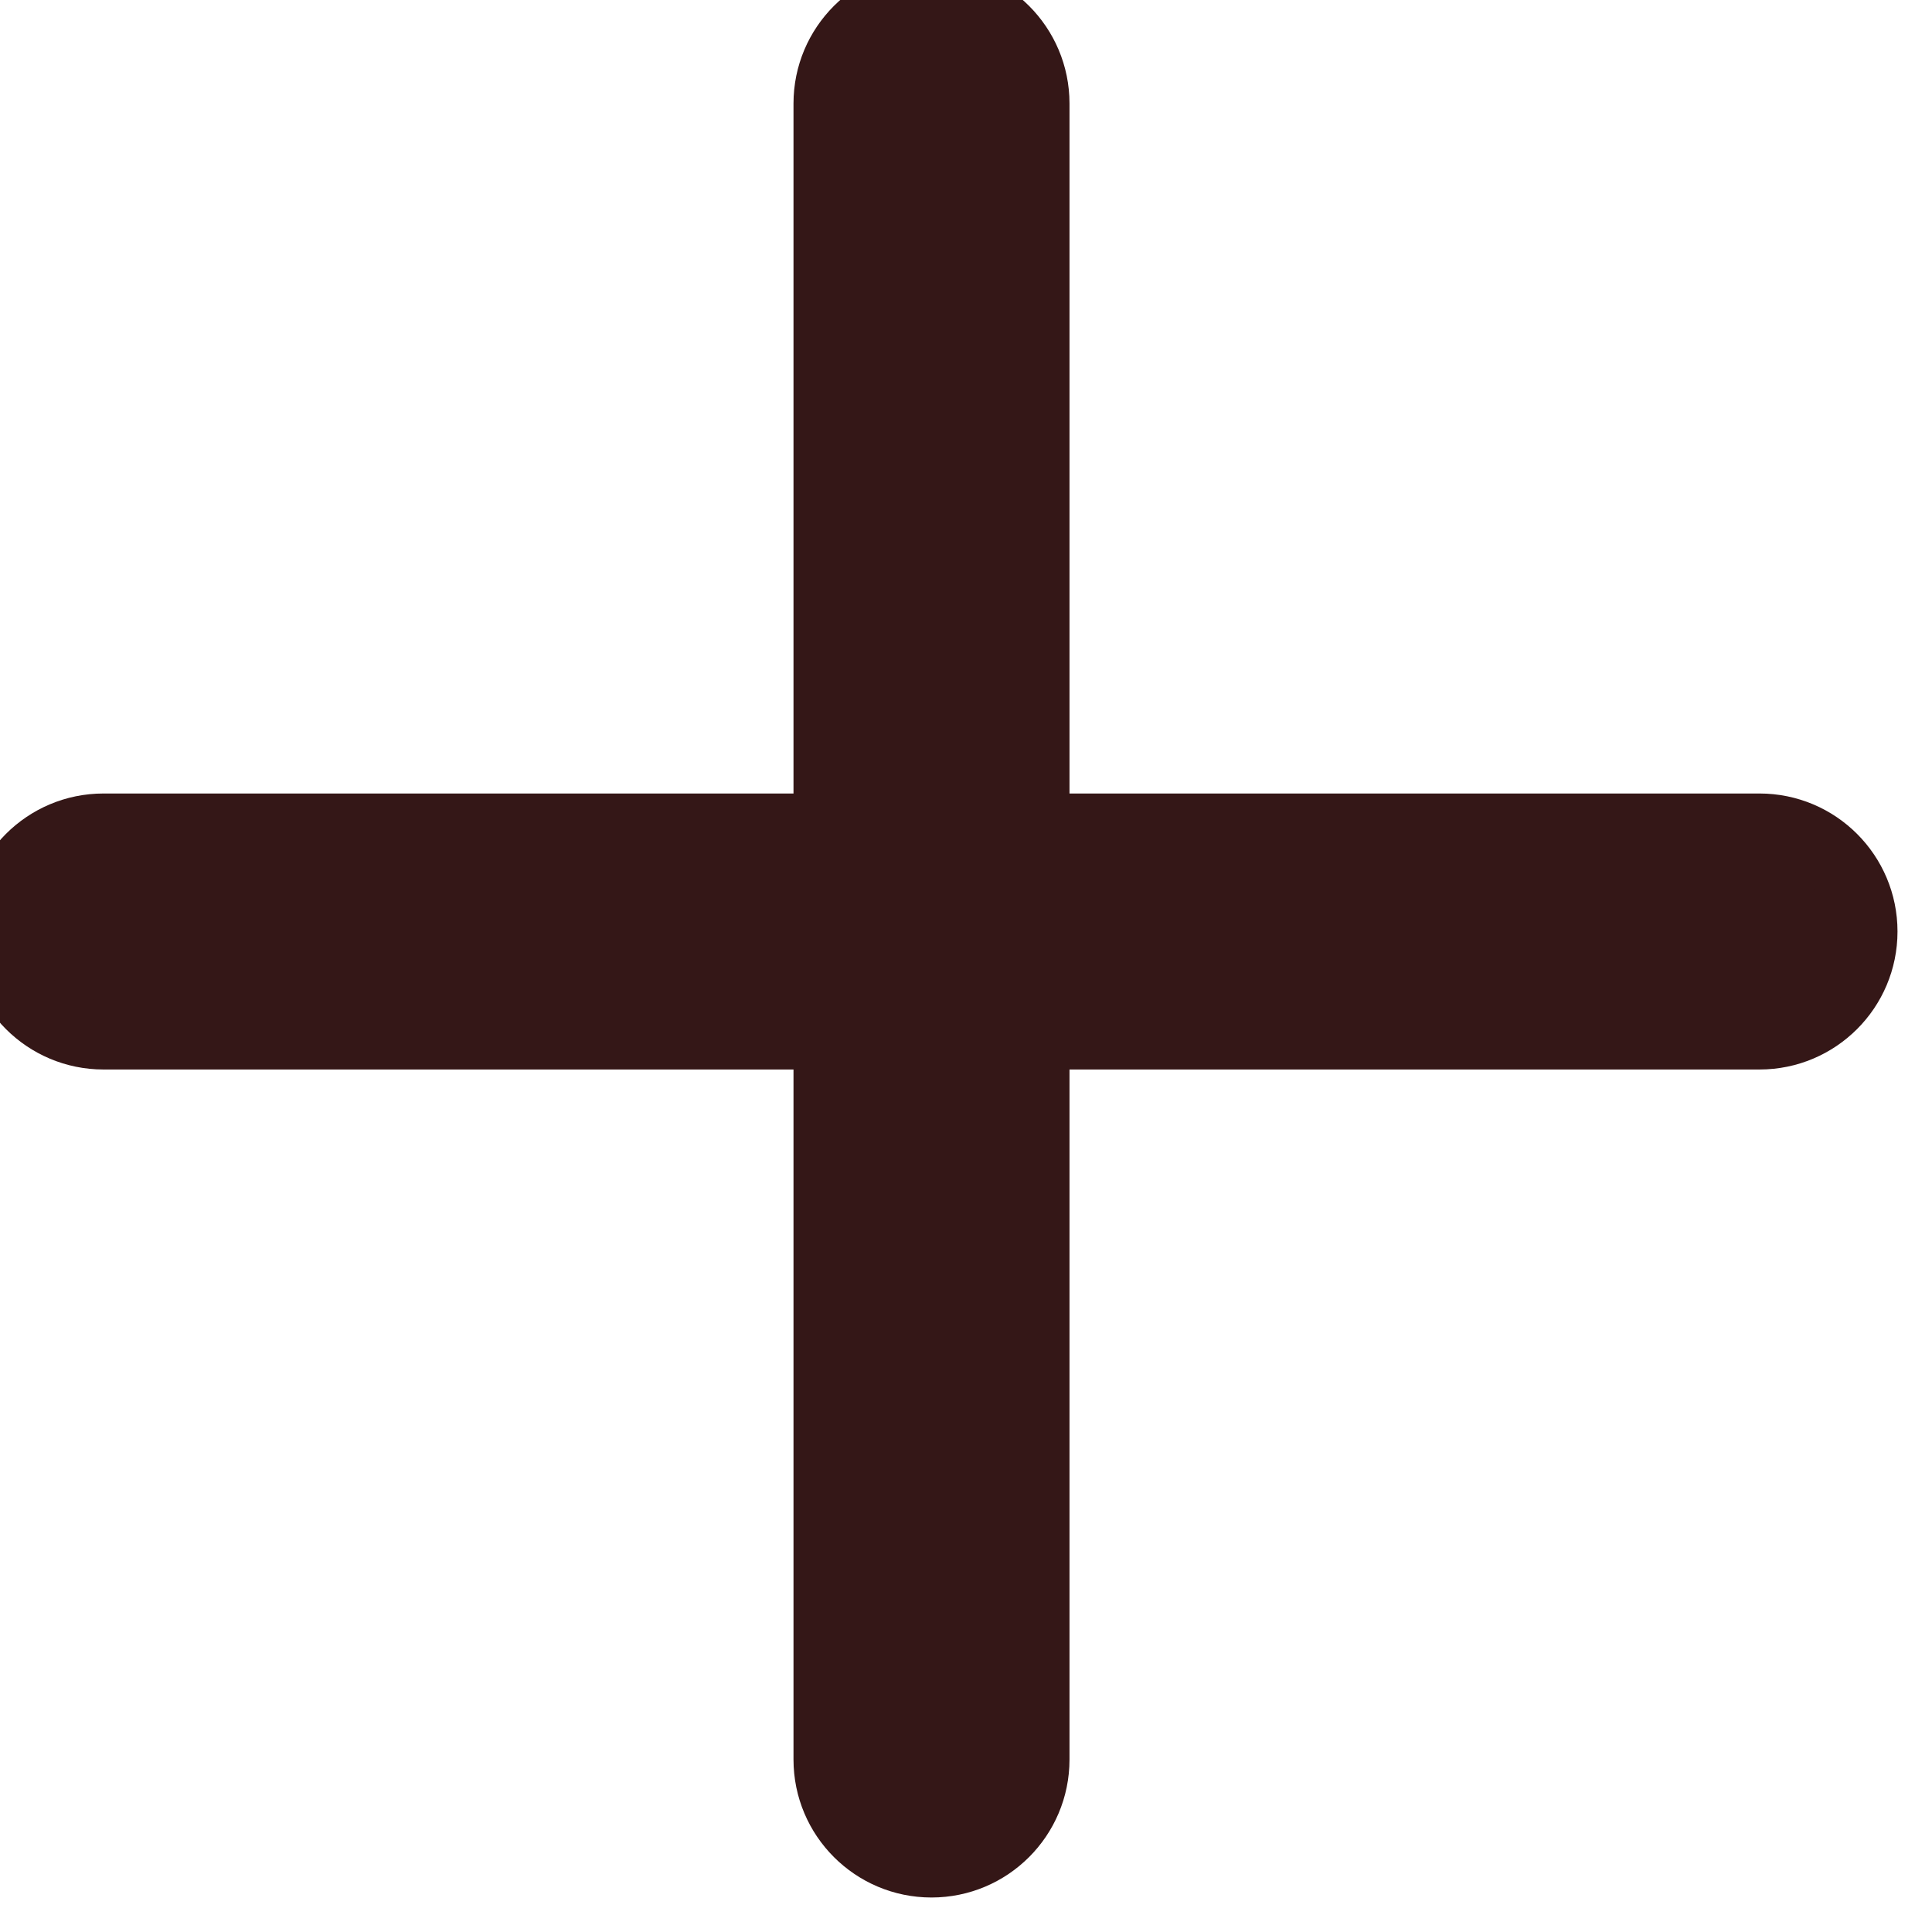
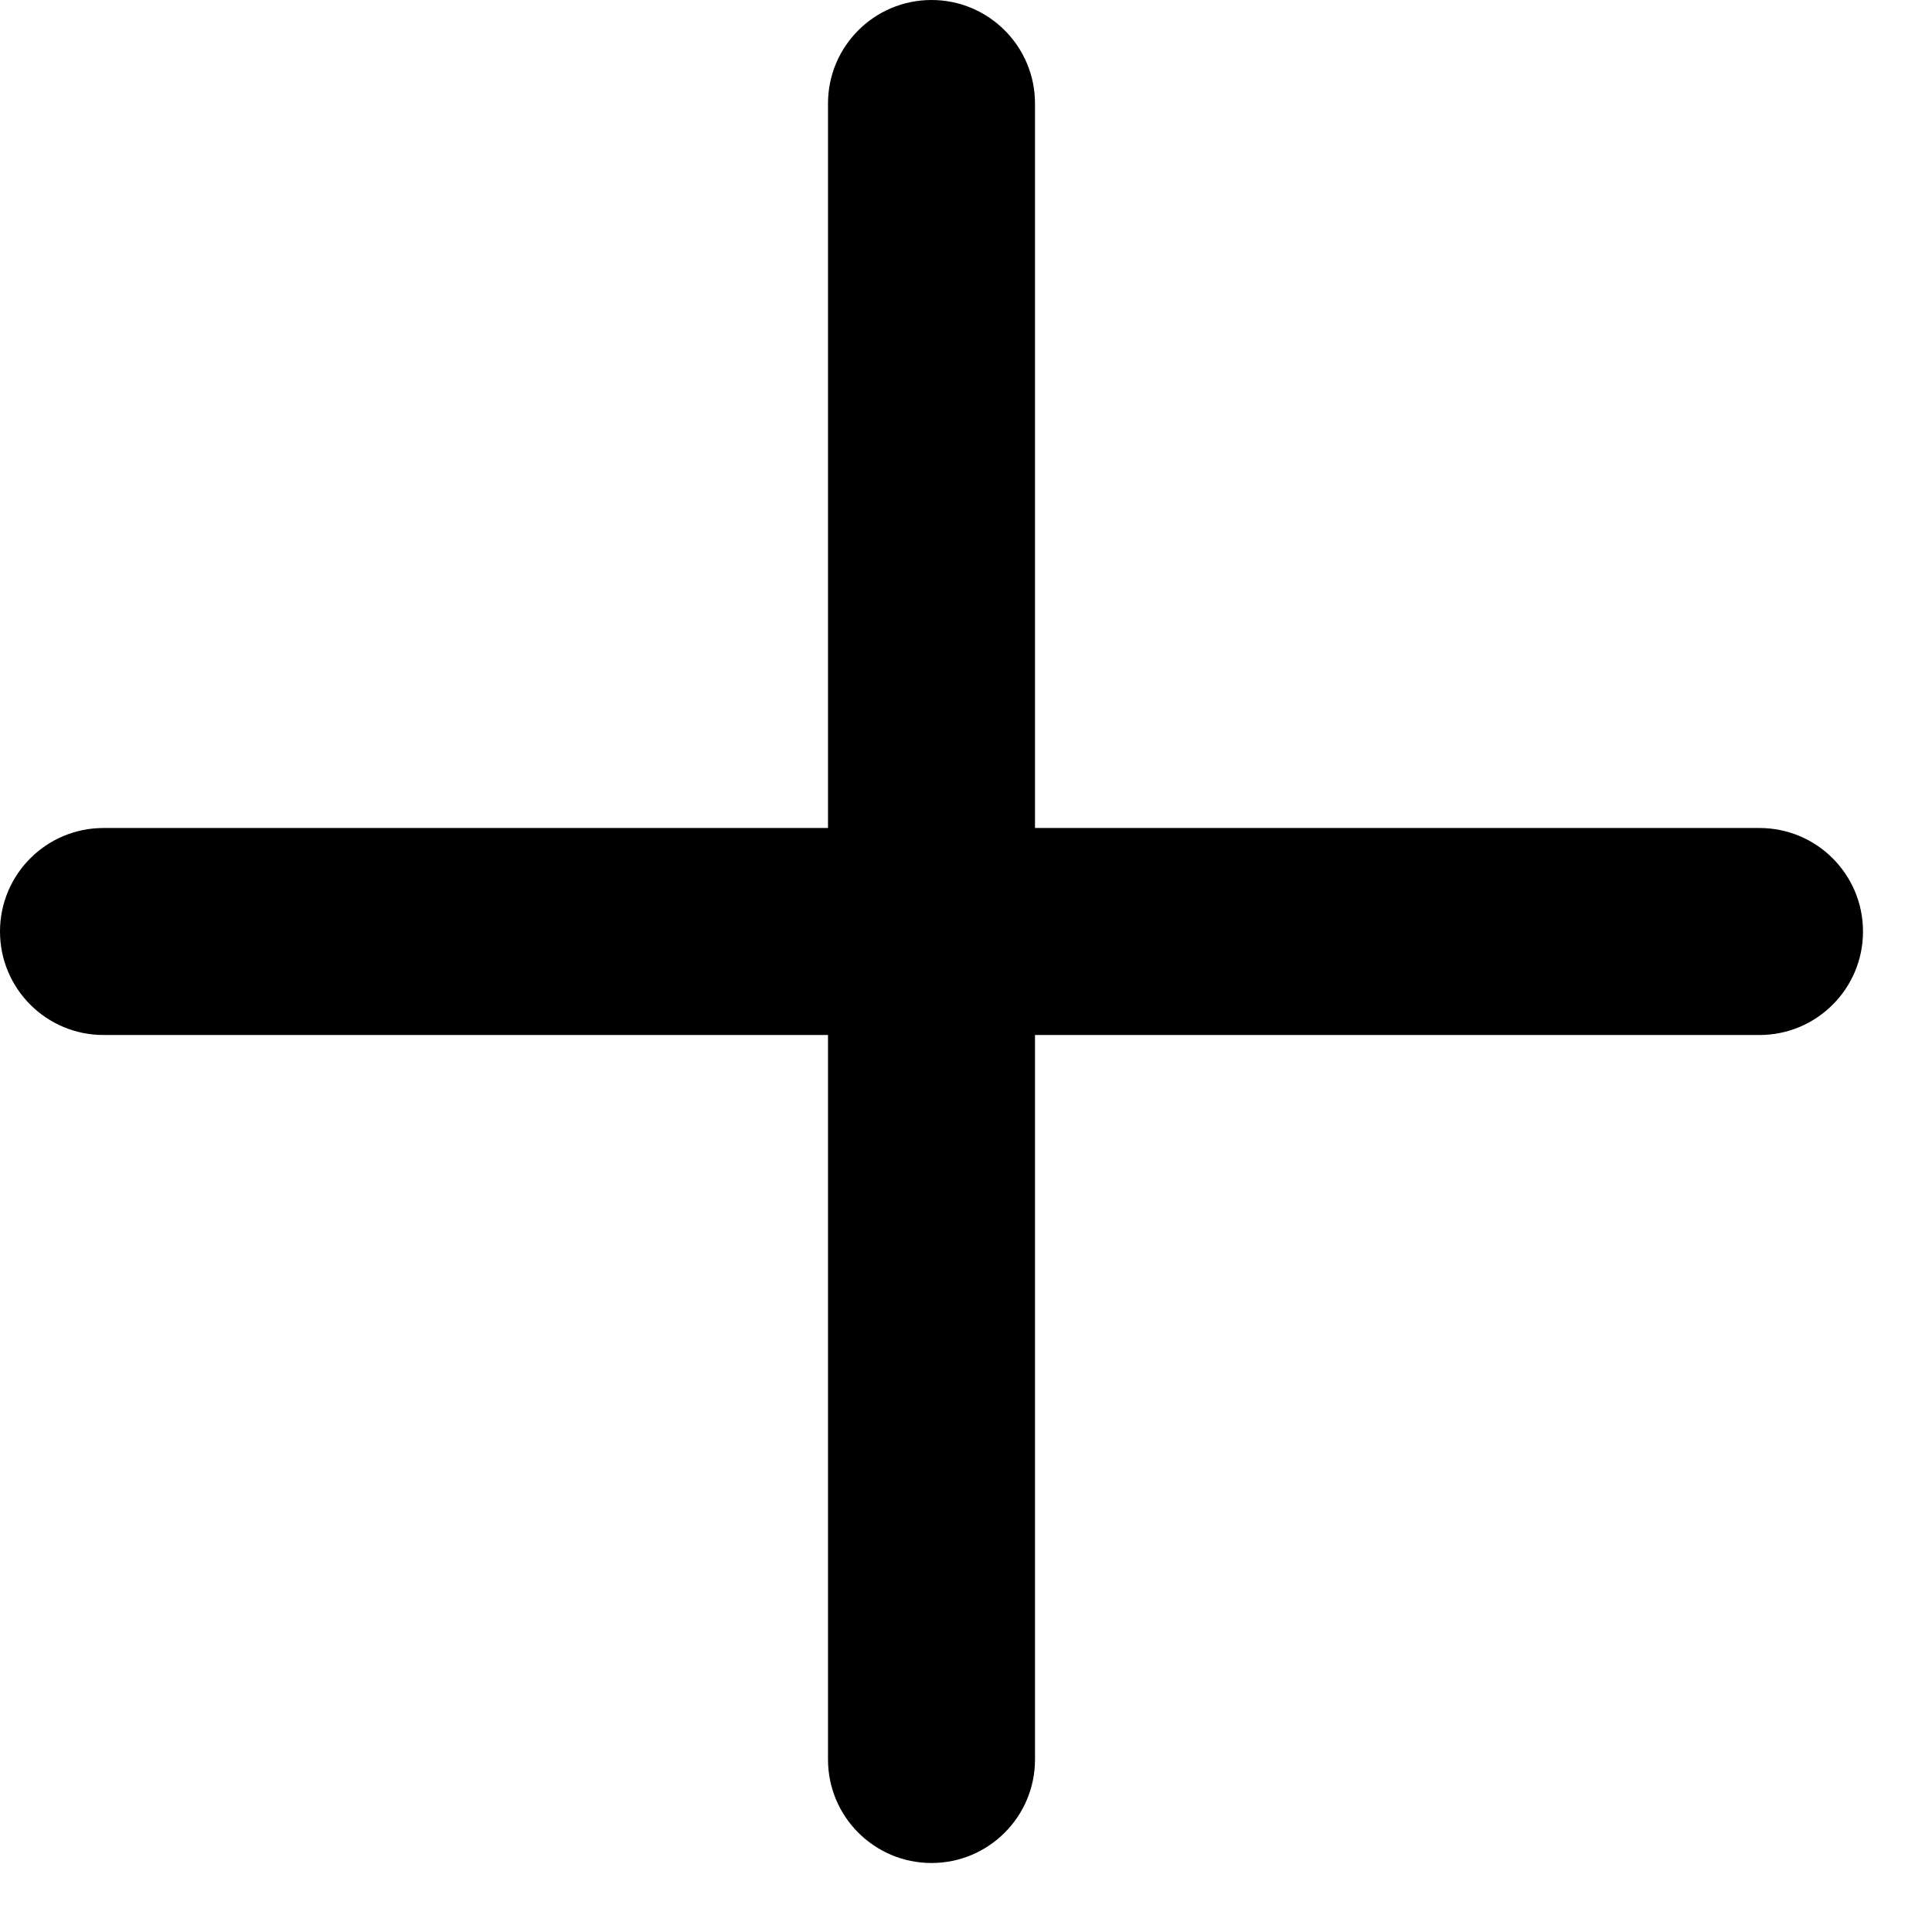
<svg xmlns="http://www.w3.org/2000/svg" width="14" height="14" viewBox="0 0 14 14">
-   <path d="M6 7.5H.75a.75.75 0 0 1 0-1.5H6V.75a.75.75 0 0 1 1.5 0V6h5.25a.75.75 0 0 1 0 1.5H7.5v5.25a.75.75 0 0 1-1.5 0V7.5z" stroke-width=".5" stroke="#341717" fill="#341717" fill-rule="evenodd" />
+   <path d="M6 7.5H.75a.75.75 0 0 1 0-1.5H6V.75a.75.75 0 0 1 1.5 0V6h5.25a.75.75 0 0 1 0 1.5H7.5v5.25a.75.75 0 0 1-1.5 0V7.5z" />
</svg>
